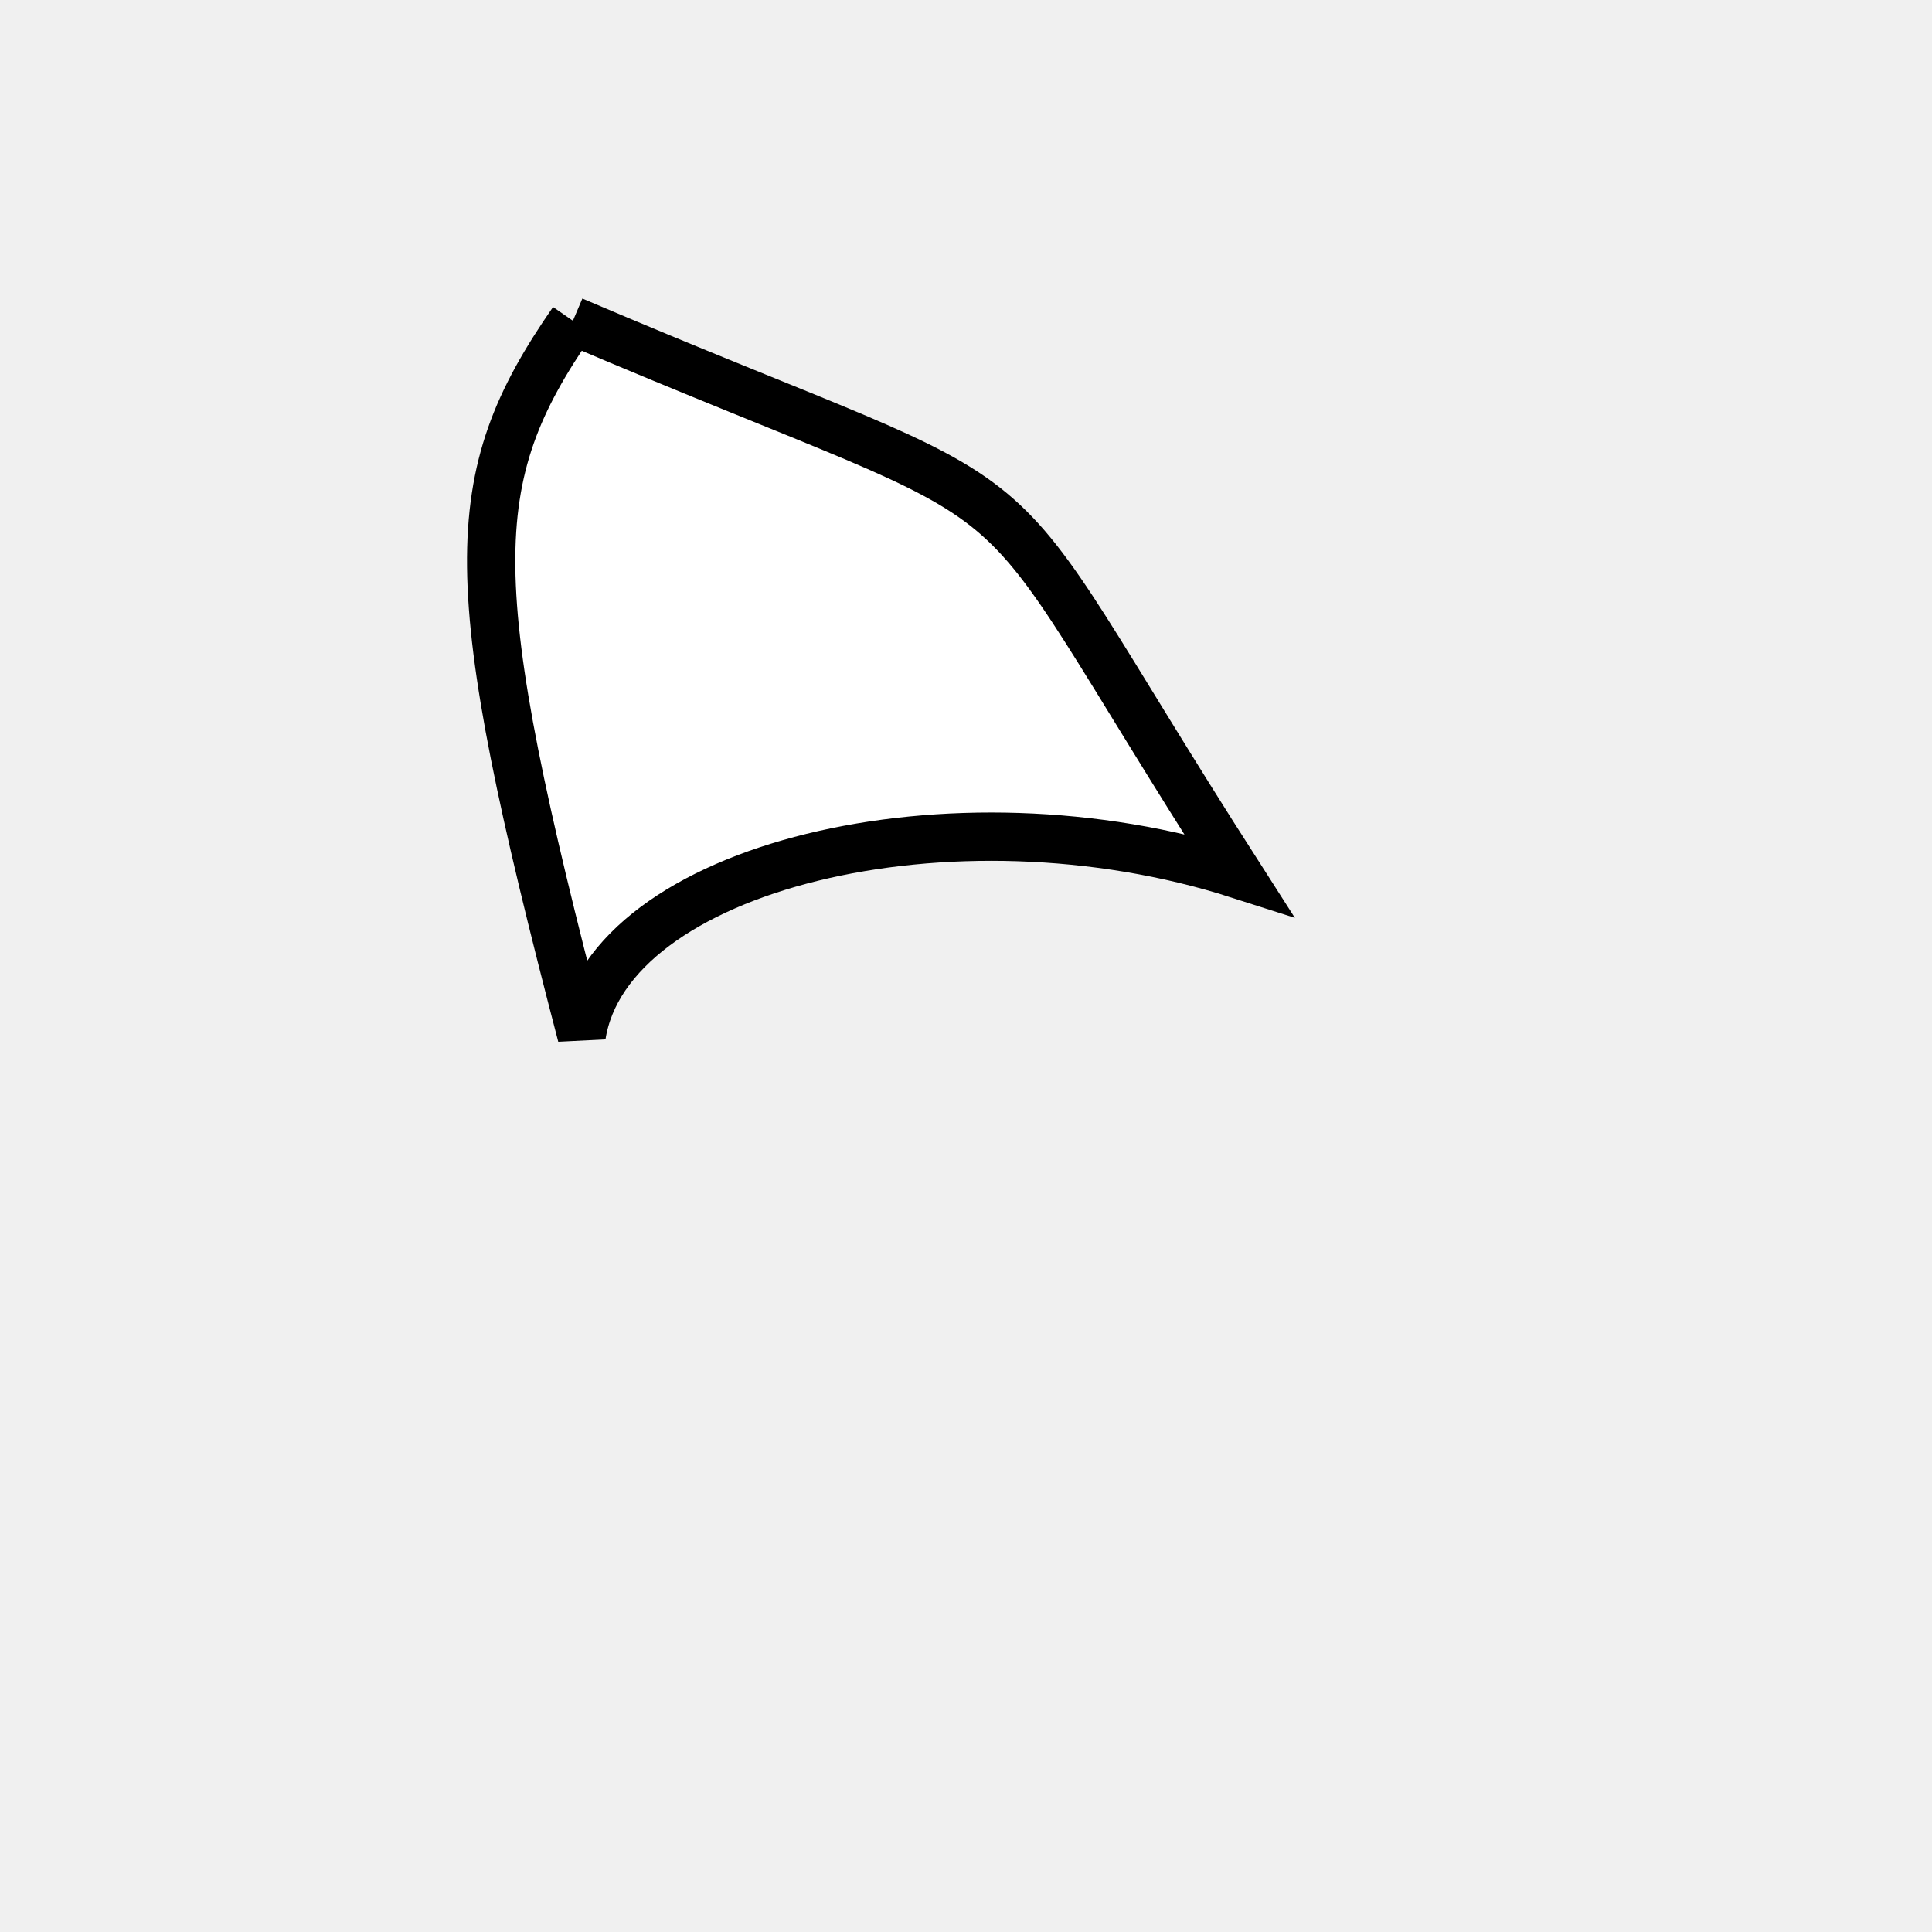
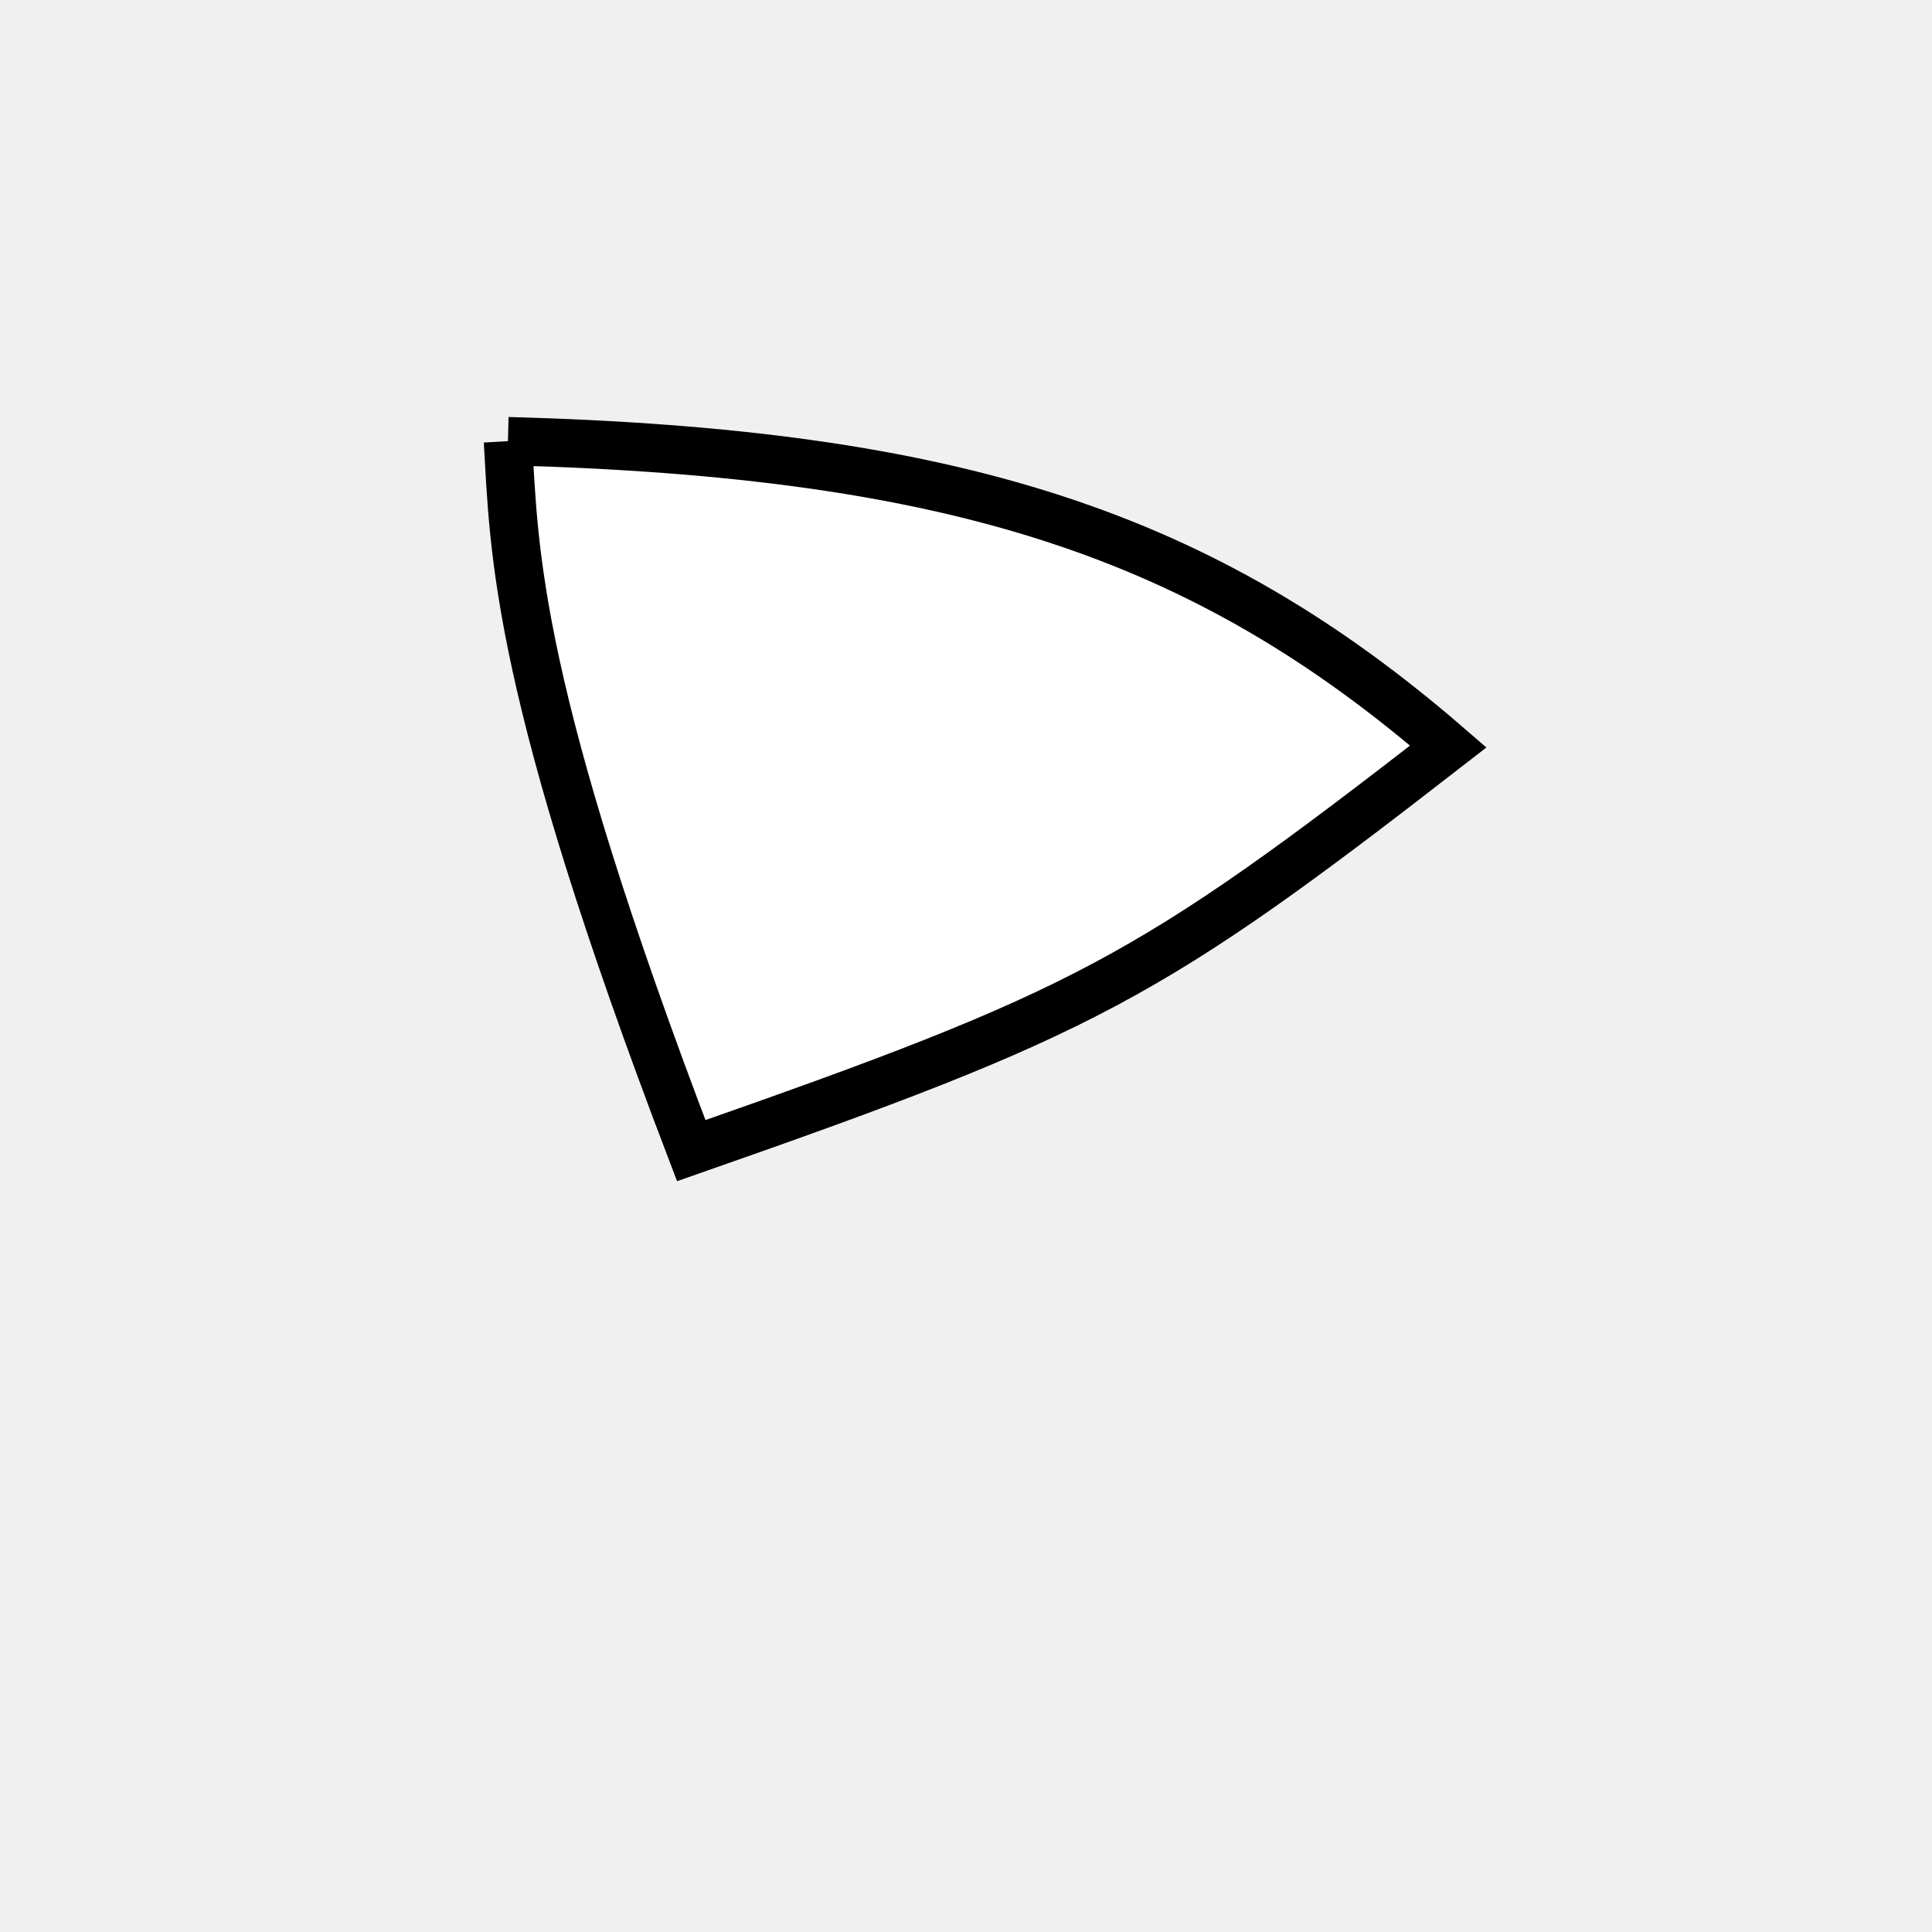
<svg xmlns="http://www.w3.org/2000/svg" width="200px" height="200px" viewBox="0 0 200 200" version="1.1">
-   <path d="M 59.306 33.207C 112.792 56.004 98.398 44.029 128.193 90.517 C 98.493 81.011 62.936 89.742 60.21 107.21 C 47.877 59.994 47.877 49.687 59.306 33.207" fill="white" stroke="black" stroke-width="5" />
+   <path d="M 52.58 45.666C 98.811 46.915 124.478 55.249 149.93 77.276 C 118.859 101.395 112.449 104.817 71.557 119.116 C 53.249 71.181 53.249 57.12 52.58 45.666" fill="white" stroke-dasharray="[0,0]" stroke="black" stroke-width="5" />
</svg>
